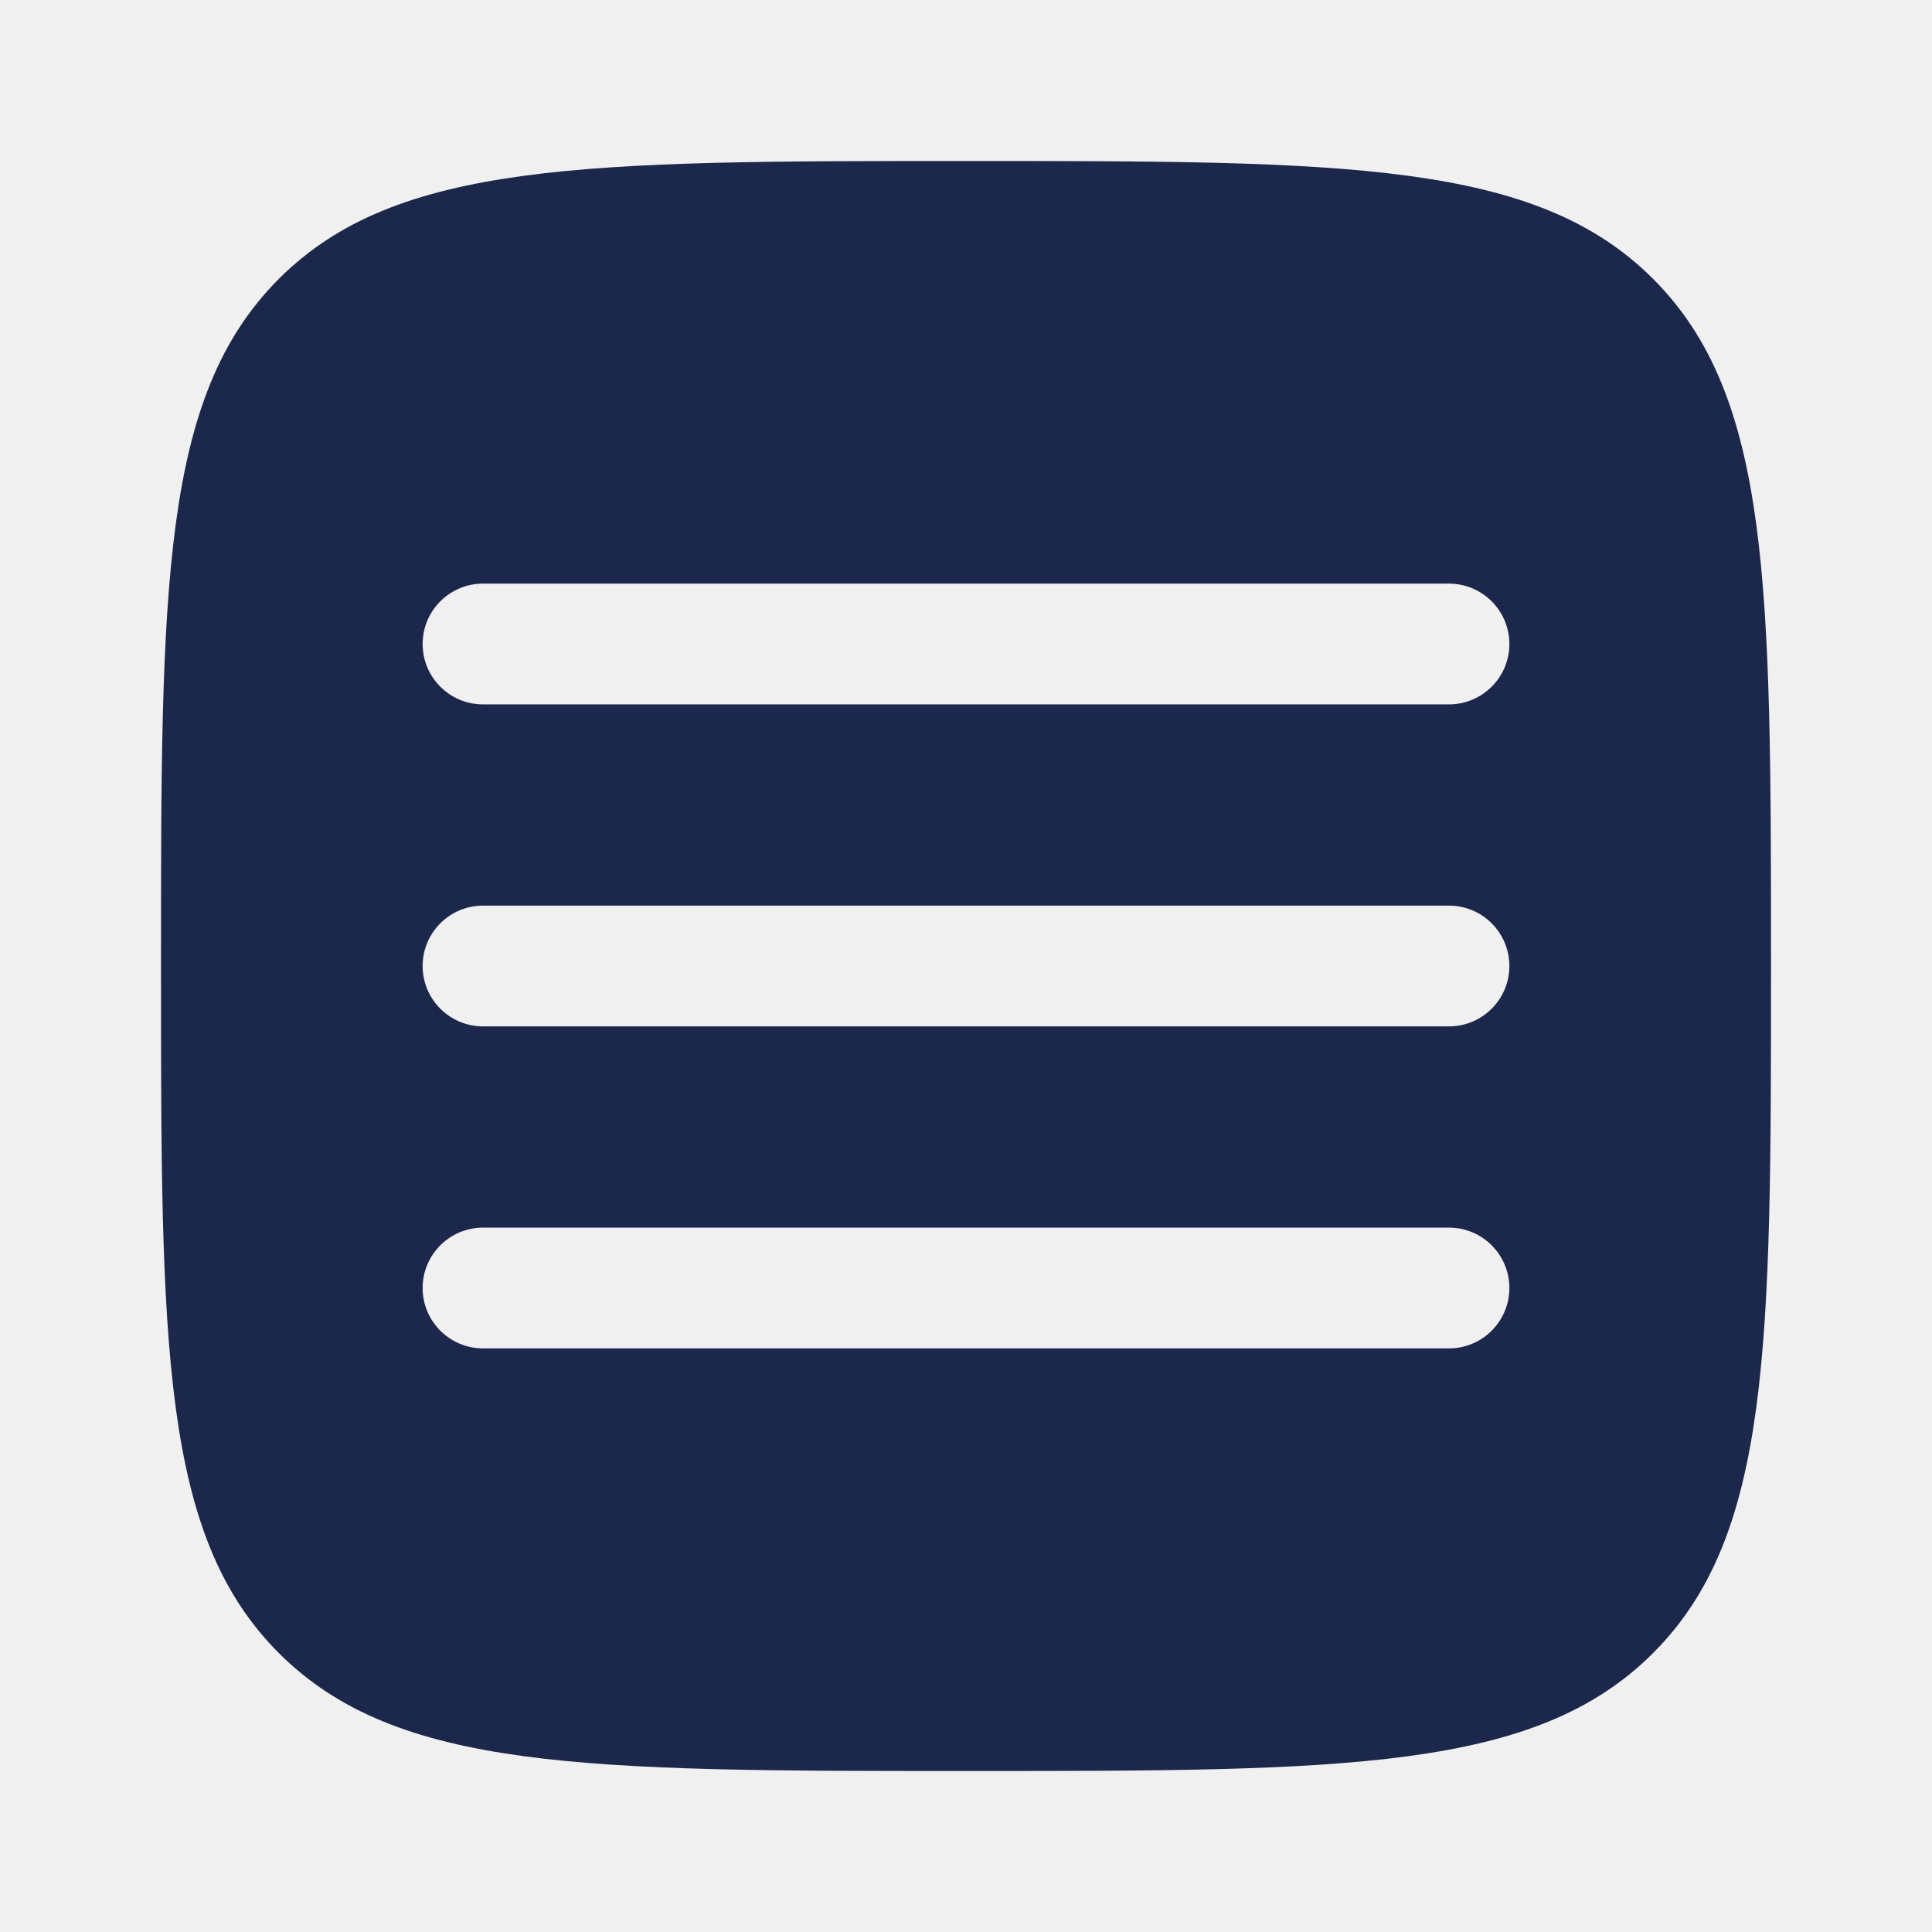
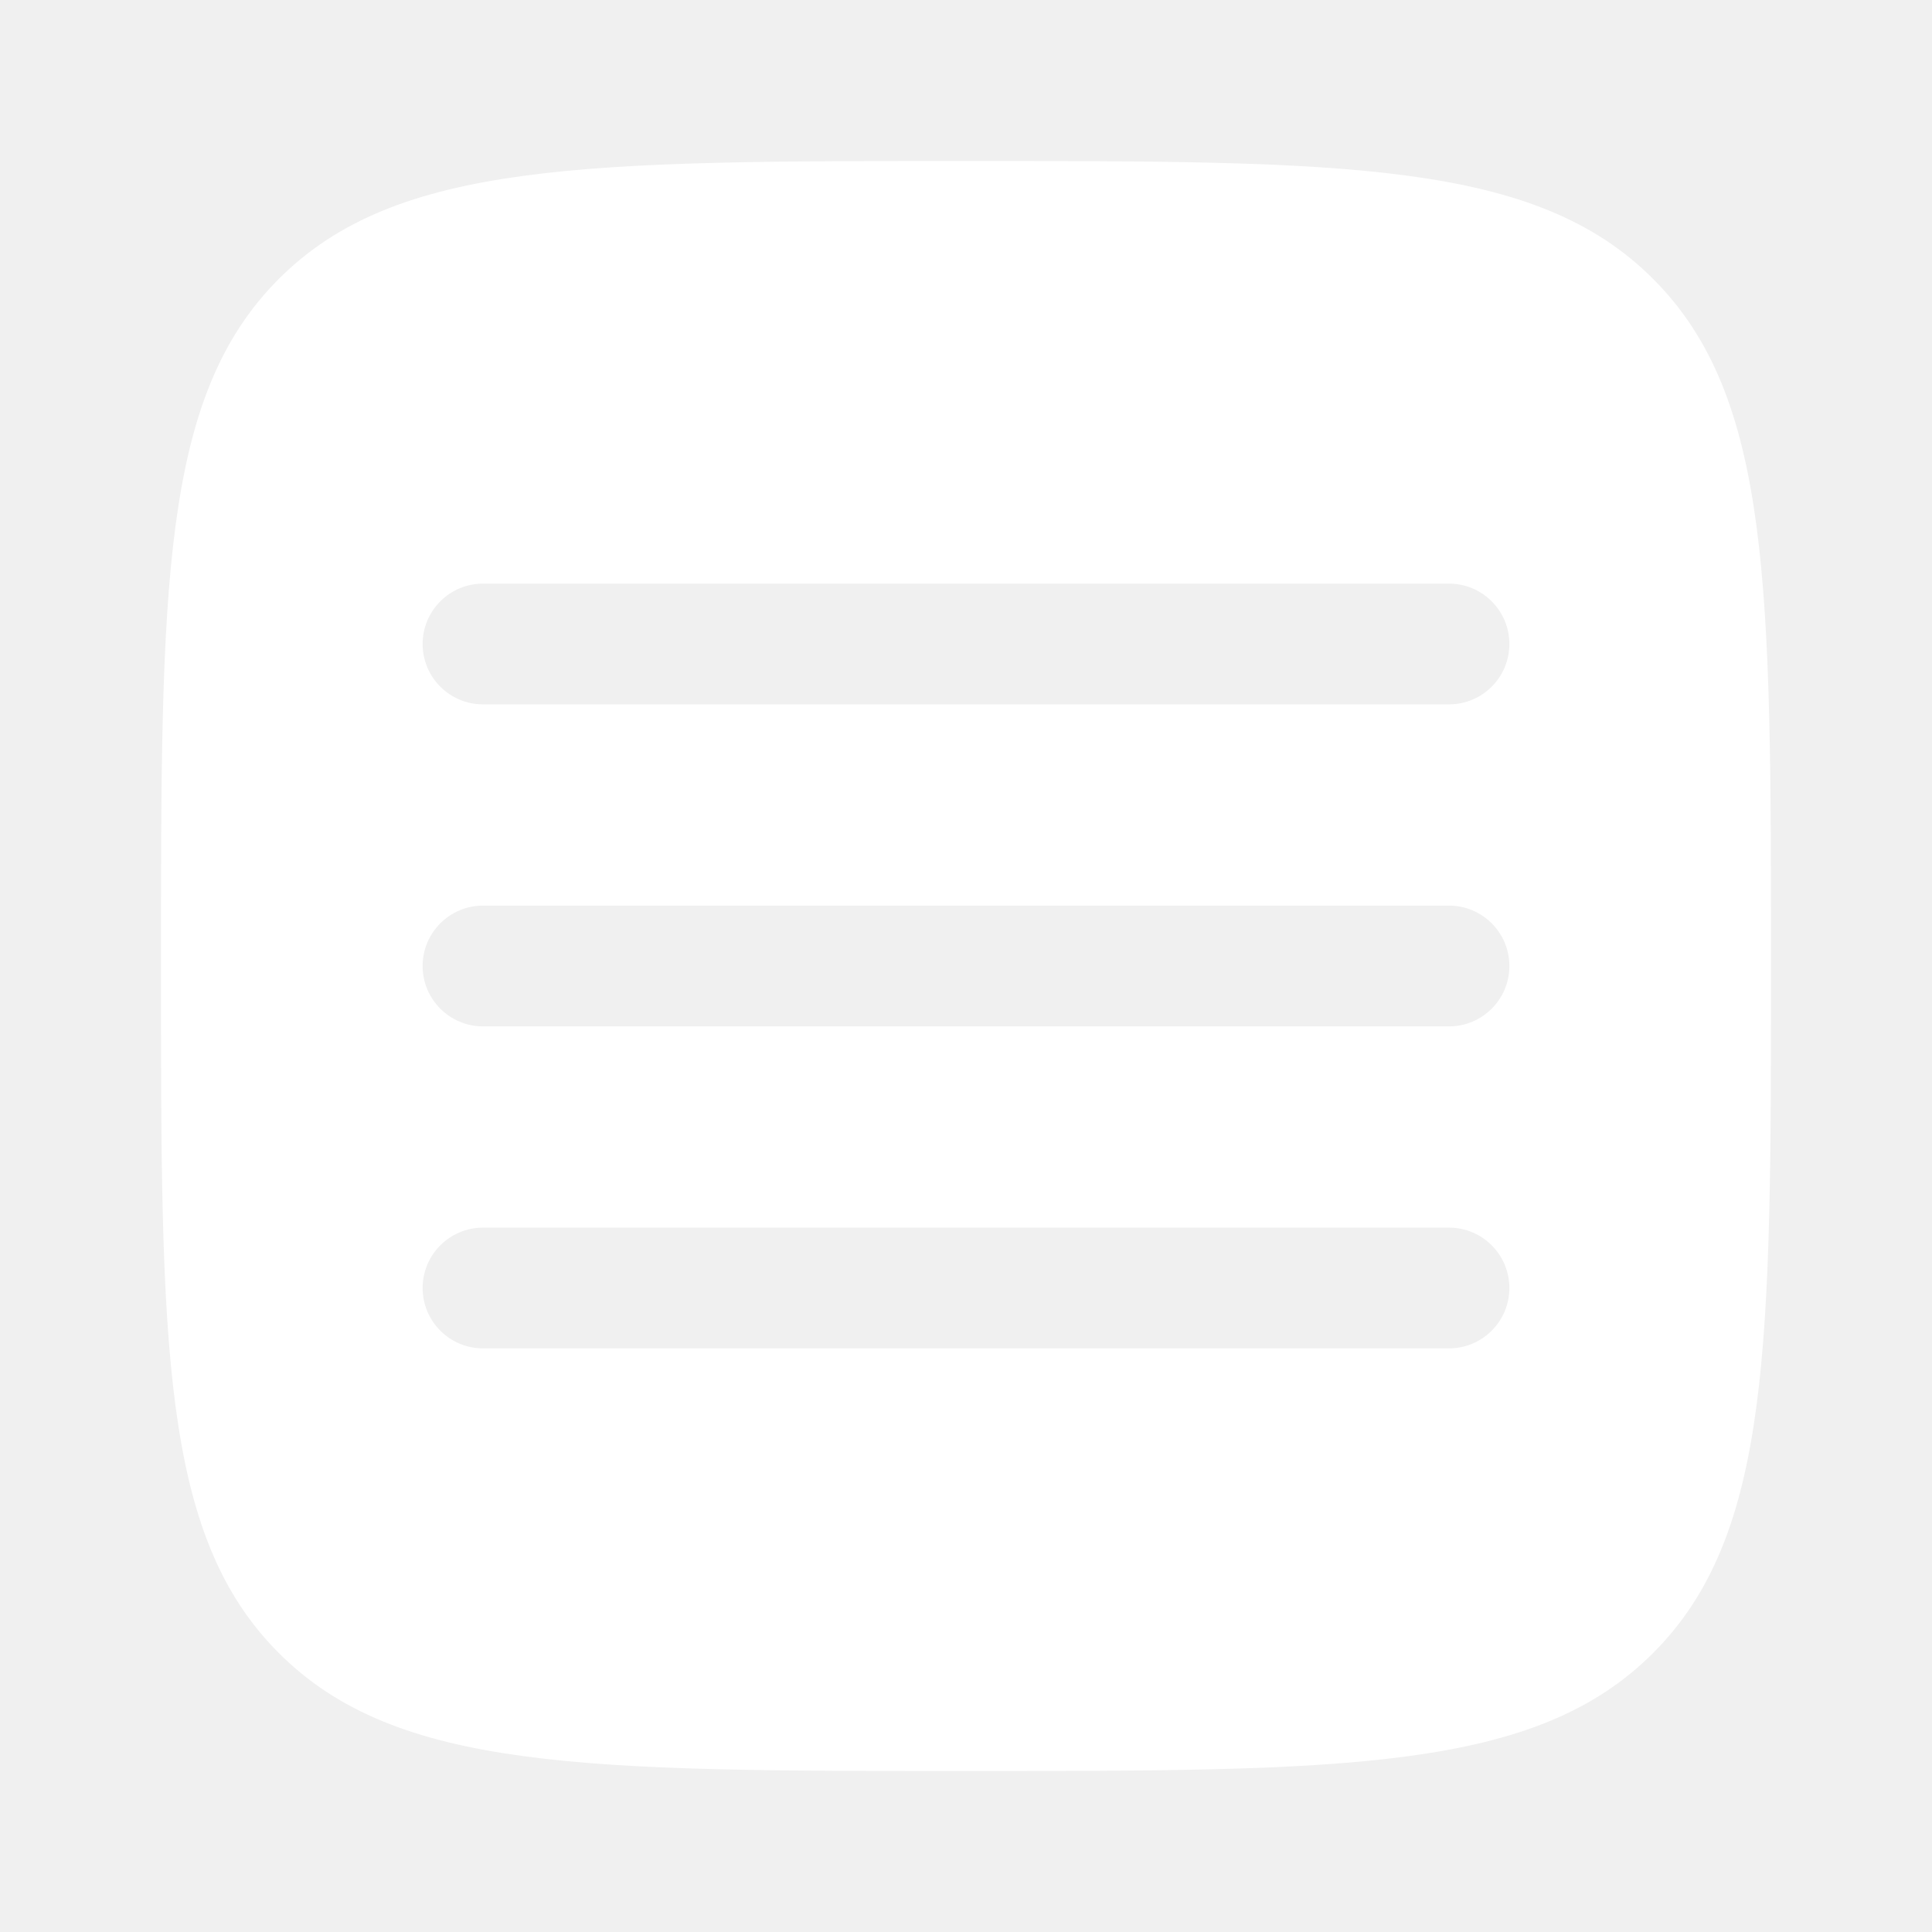
<svg xmlns="http://www.w3.org/2000/svg" width="800px" height="800px" viewBox="0 0 24 24" fill="none">
-   <path fill-rule="evenodd" clip-rule="evenodd" d="M3.464 20.535C4.929 22 7.286 22 12 22C16.714 22 19.071 22 20.535 20.535C22 19.071 22 16.714 22 12C22 7.286 22 4.929 20.535 3.464C19.071 2 16.714 2 12 2C7.286 2 4.929 2 3.464 3.464C2 4.929 2 7.286 2 12C2 16.714 2 19.071 3.464 20.535ZM18.75 16C18.75 16.414 18.414 16.75 18 16.75H6C5.586 16.75 5.25 16.414 5.25 16C5.25 15.586 5.586 15.25 6 15.25H18C18.414 15.25 18.75 15.586 18.75 16ZM18 12.75C18.414 12.75 18.75 12.414 18.75 12C18.75 11.586 18.414 11.25 18 11.25H6C5.586 11.25 5.25 11.586 5.25 12C5.25 12.414 5.586 12.75 6 12.75H18ZM18.75 8C18.75 8.414 18.414 8.75 18 8.75H6C5.586 8.75 5.25 8.414 5.25 8C5.25 7.586 5.586 7.25 6 7.25H18C18.414 7.25 18.75 7.586 18.75 8Z" fill="#1C274C" />
+   <path fill-rule="evenodd" clip-rule="evenodd" d="M3.464 20.535C4.929 22 7.286 22 12 22C16.714 22 19.071 22 20.535 20.535C22 19.071 22 16.714 22 12C22 7.286 22 4.929 20.535 3.464C19.071 2 16.714 2 12 2C7.286 2 4.929 2 3.464 3.464C2 4.929 2 7.286 2 12C2 16.714 2 19.071 3.464 20.535ZM18.75 16C18.75 16.414 18.414 16.75 18 16.75H6C5.586 16.75 5.25 16.414 5.25 16C5.25 15.586 5.586 15.25 6 15.25H18C18.414 15.25 18.75 15.586 18.75 16ZM18 12.75C18.414 12.75 18.75 12.414 18.75 12C18.75 11.586 18.414 11.25 18 11.25H6C5.586 11.25 5.25 11.586 5.25 12C5.25 12.414 5.586 12.75 6 12.75H18ZM18.75 8C18.75 8.414 18.414 8.75 18 8.75H6C5.586 8.75 5.25 8.414 5.25 8C5.25 7.586 5.586 7.25 6 7.25H18C18.414 7.25 18.75 7.586 18.75 8Z" fill="#FFFFFF" />
</svg>
